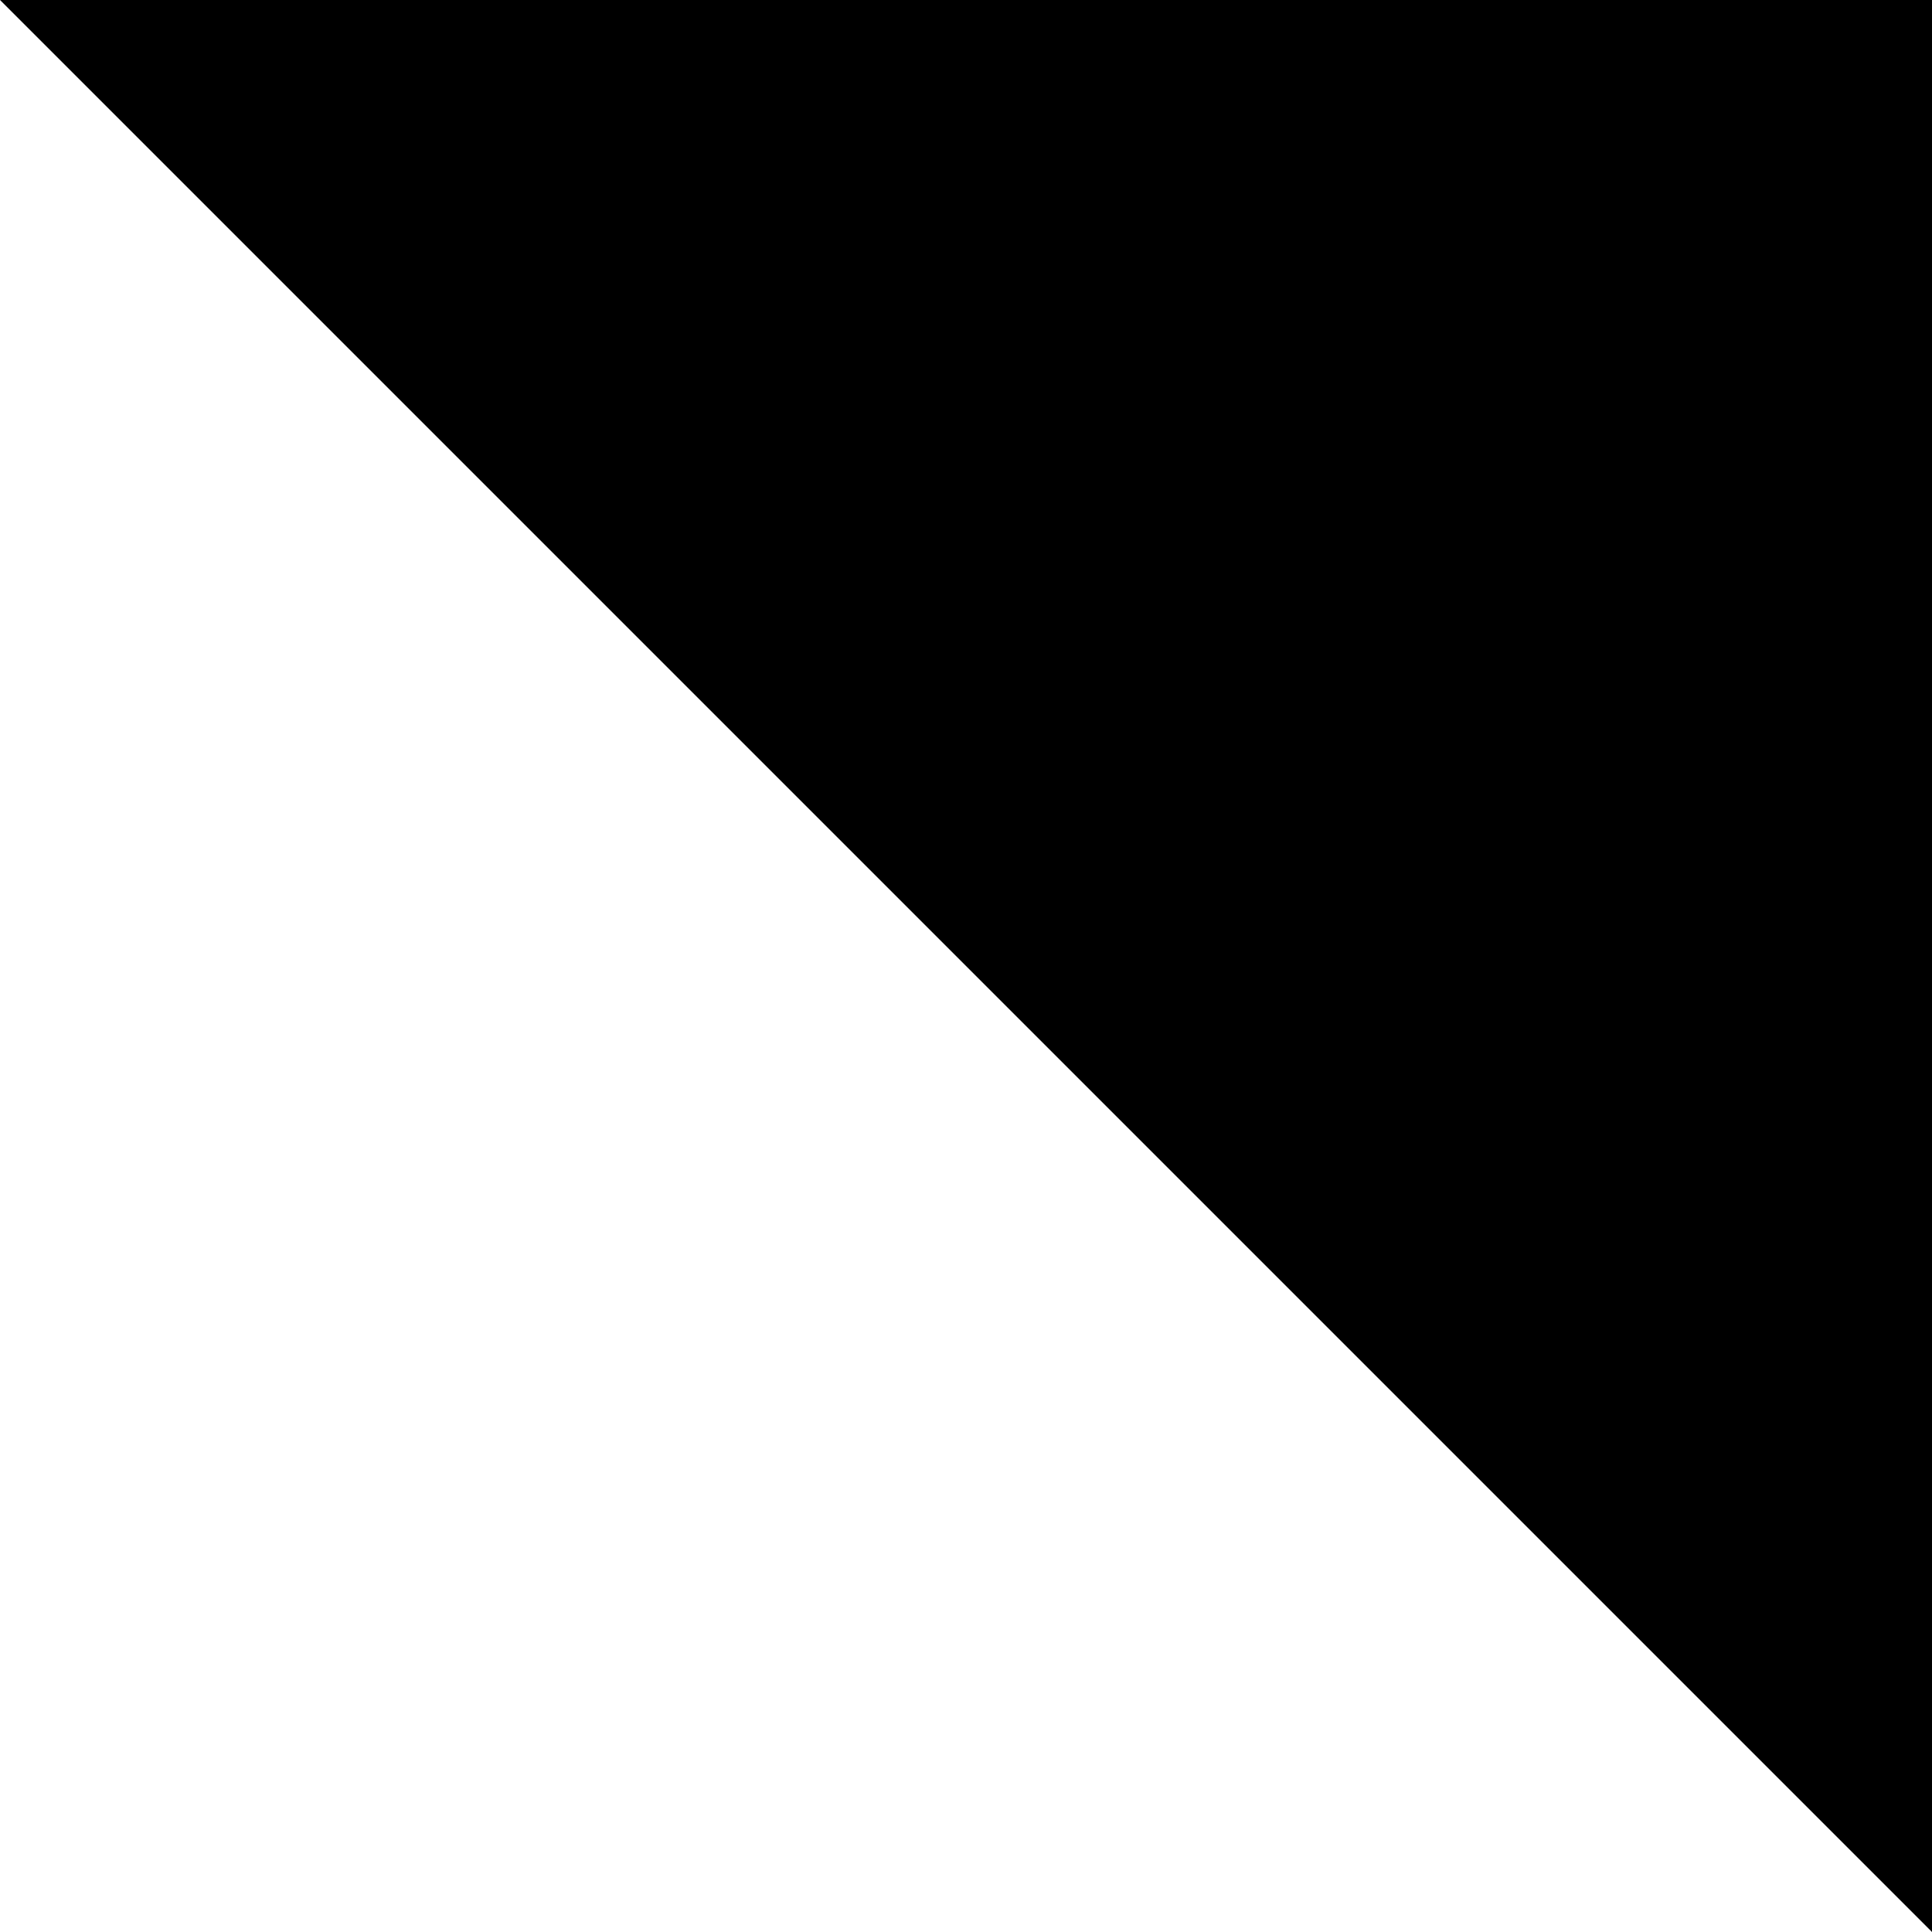
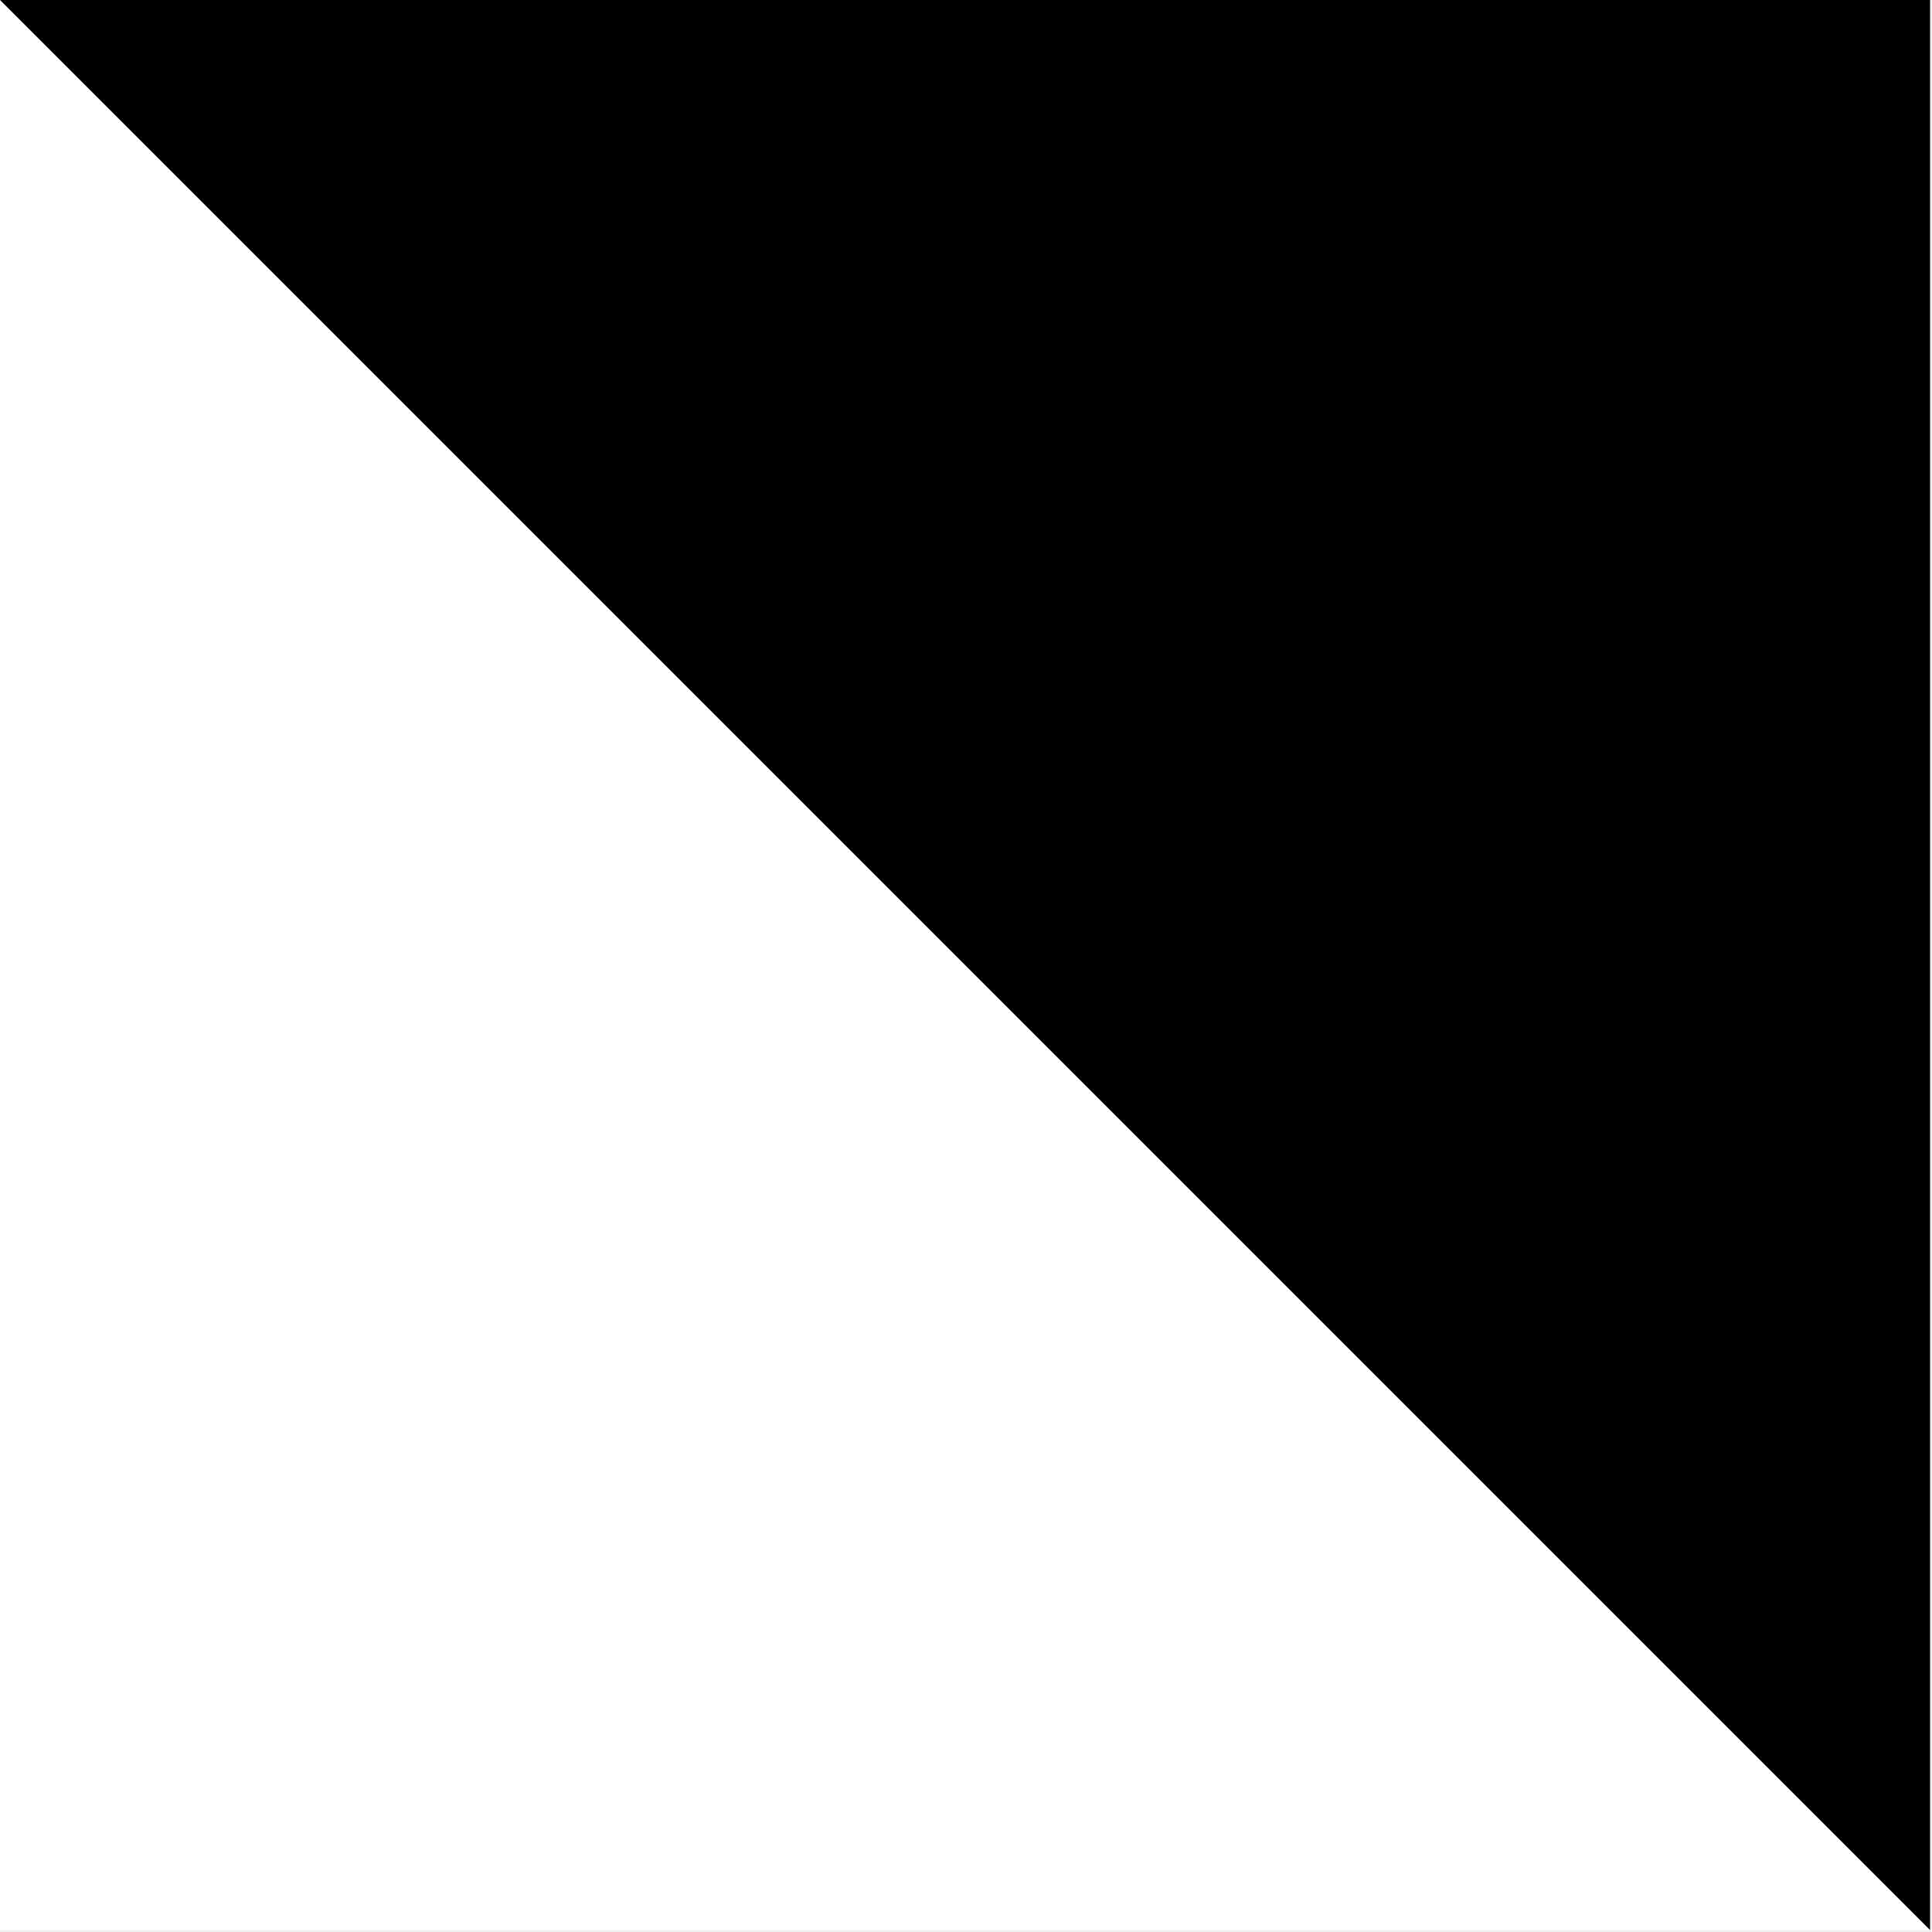
- <svg xmlns="http://www.w3.org/2000/svg" xmlns:xlink="http://www.w3.org/1999/xlink" width="1000" height="1000" viewBox="0 0 1000 1000" version="1.1">
+ <svg xmlns="http://www.w3.org/2000/svg" xmlns:xlink="http://www.w3.org/1999/xlink" width="1001" height="1001" viewBox="0 0 1001 1001" version="1.1">
  <g id="Canvas" transform="matrix(83.3333 0 0 83.3333 -4333.33 -5416.67)">
-     <g id="u25E5-BLACK UPPER RIGHT TRIANGLE" style="mix-blend-mode:normal;">
+     <g id="u25E5-BLACK UPPER RIGHT TRIANGLE">
      <path d="M 52 65L 64 65L 64 77L 52 77L 52 65Z" fill="#FFFFFF" />
-       <g id="Vector" style="mix-blend-mode:normal;">
-         <use xlink:href="#path0_fill" transform="matrix(-1.83697e-16 -1 1 -1.83697e-16 52 77)" style="mix-blend-mode:normal;" />
+       <g id="Vector">
+         <use xlink:href="#path0_fill" transform="matrix(-1.83697e-16 -1 1 -1.83697e-16 52 77)" />
      </g>
    </g>
  </g>
  <defs>
    <path id="path0_fill" d="M 12 0L 0 12L 12 12L 12 0Z" />
  </defs>
</svg>
